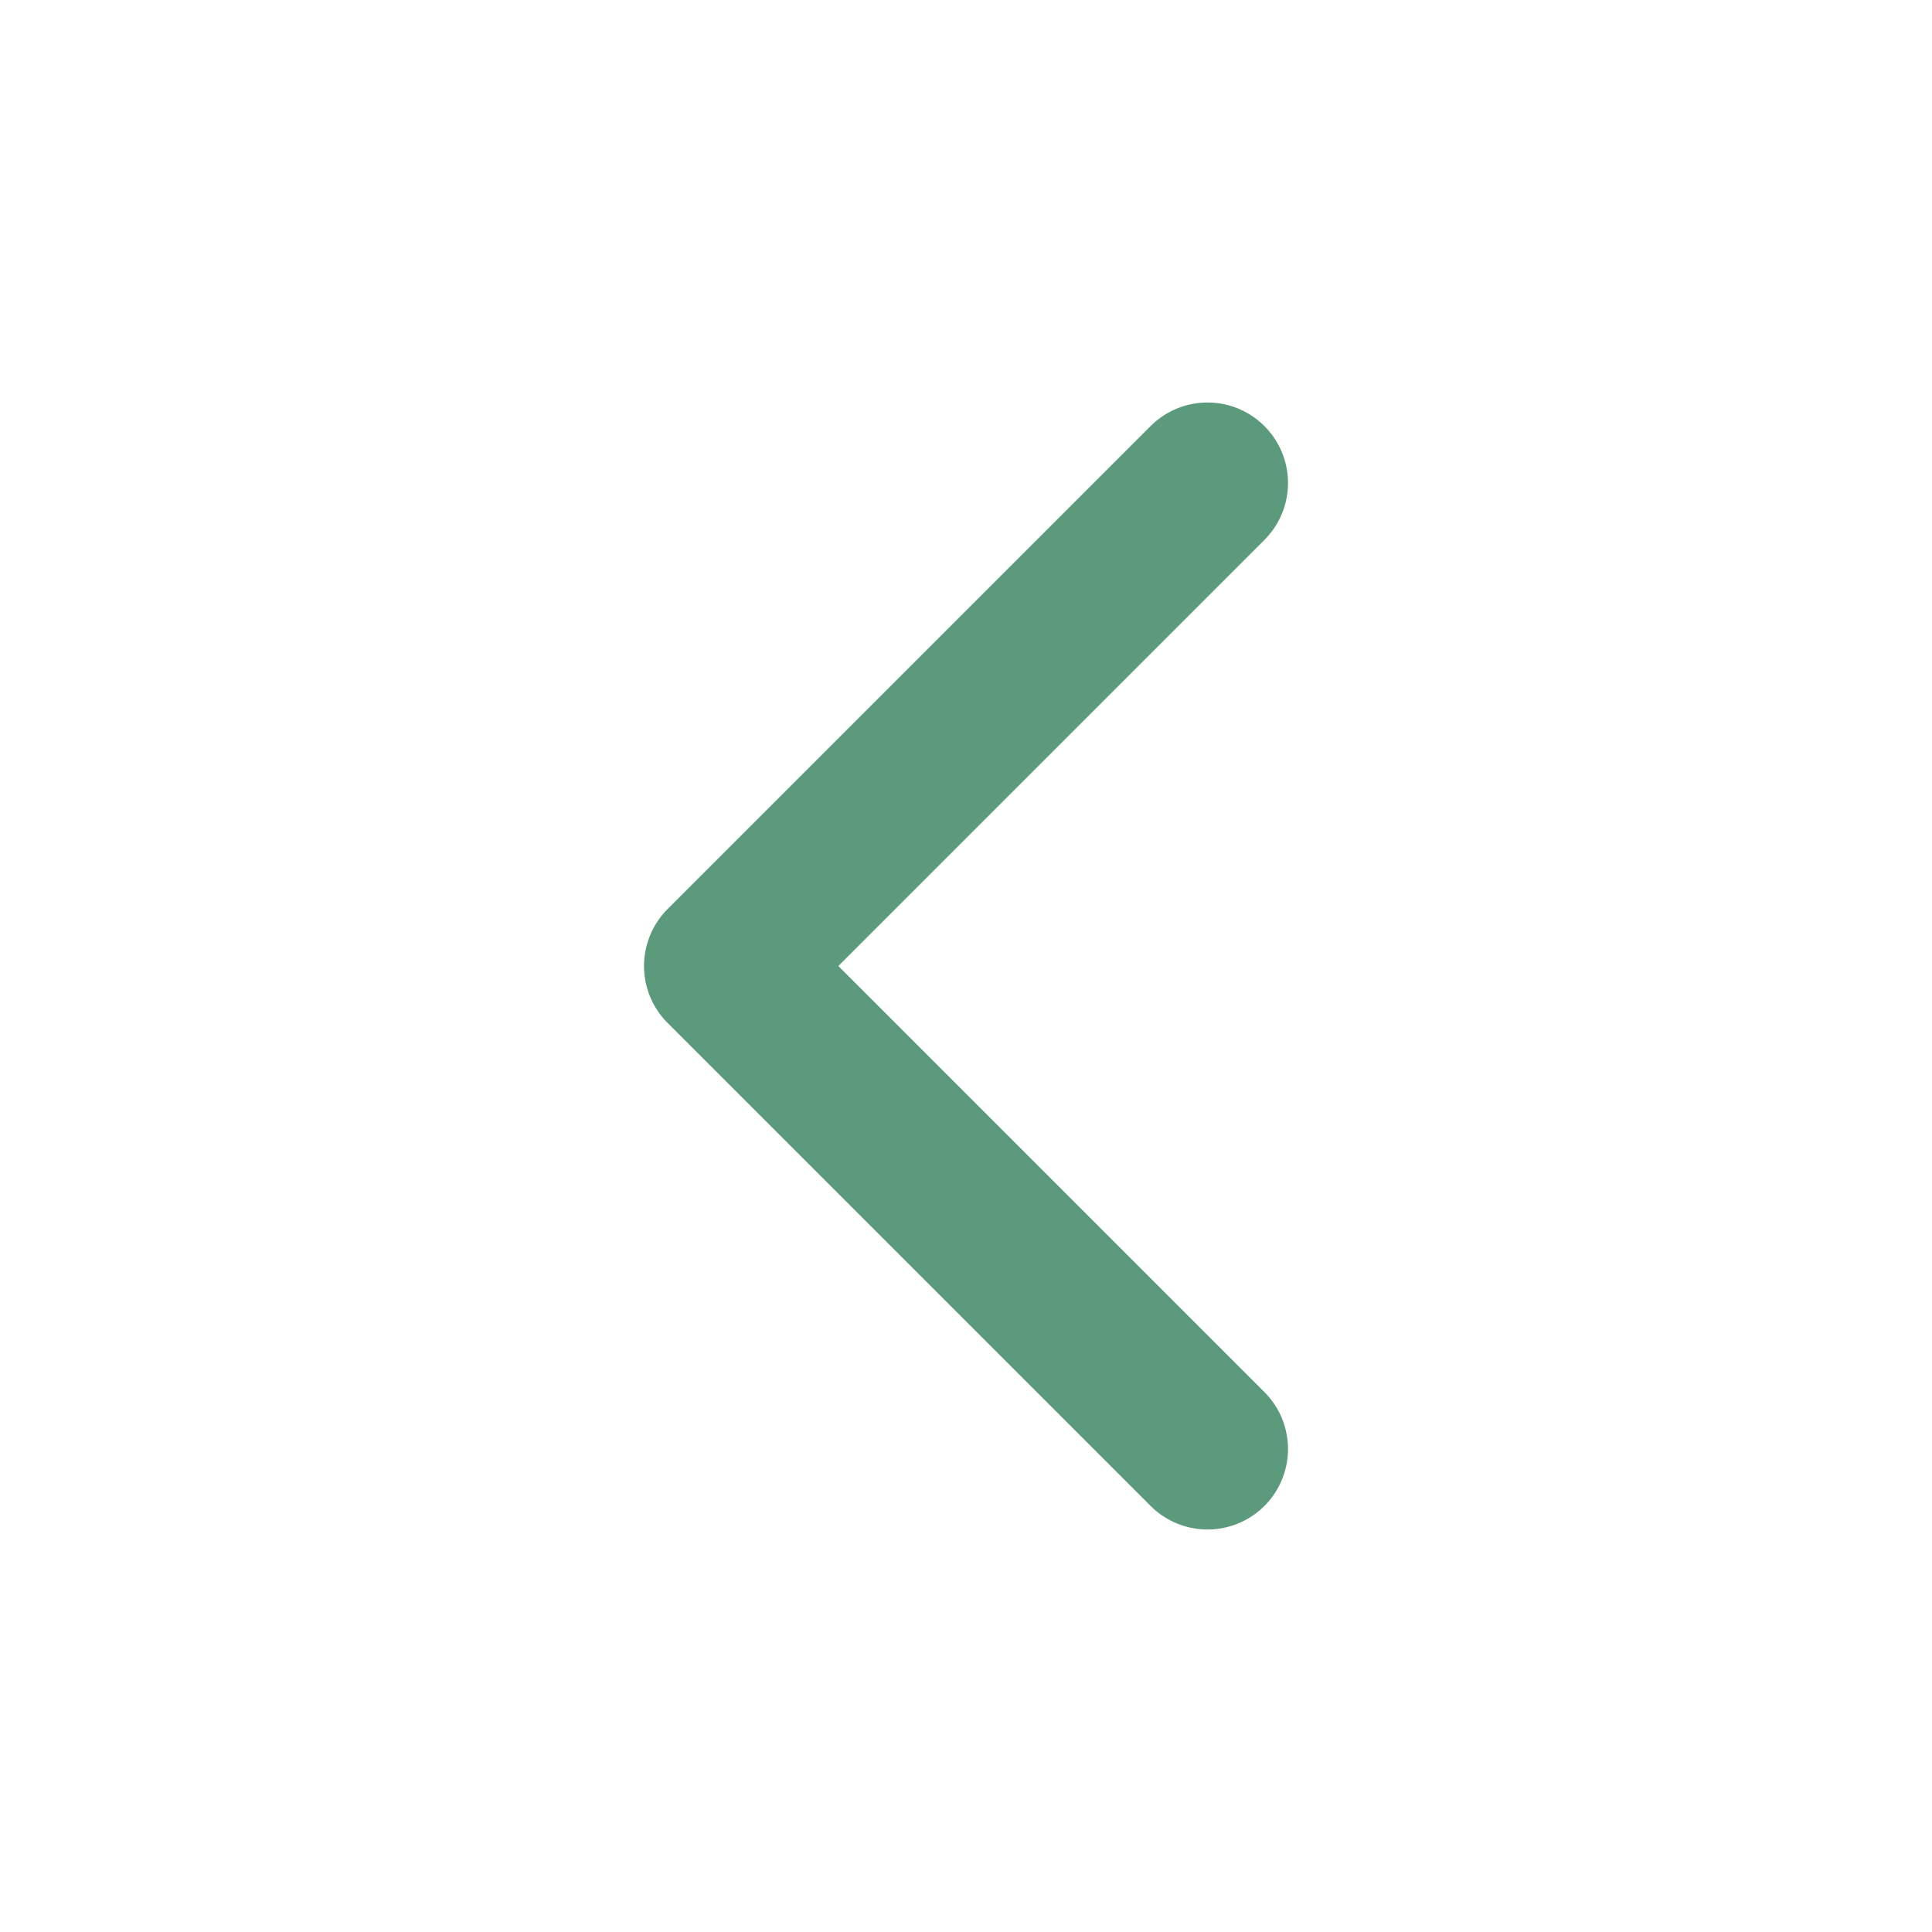
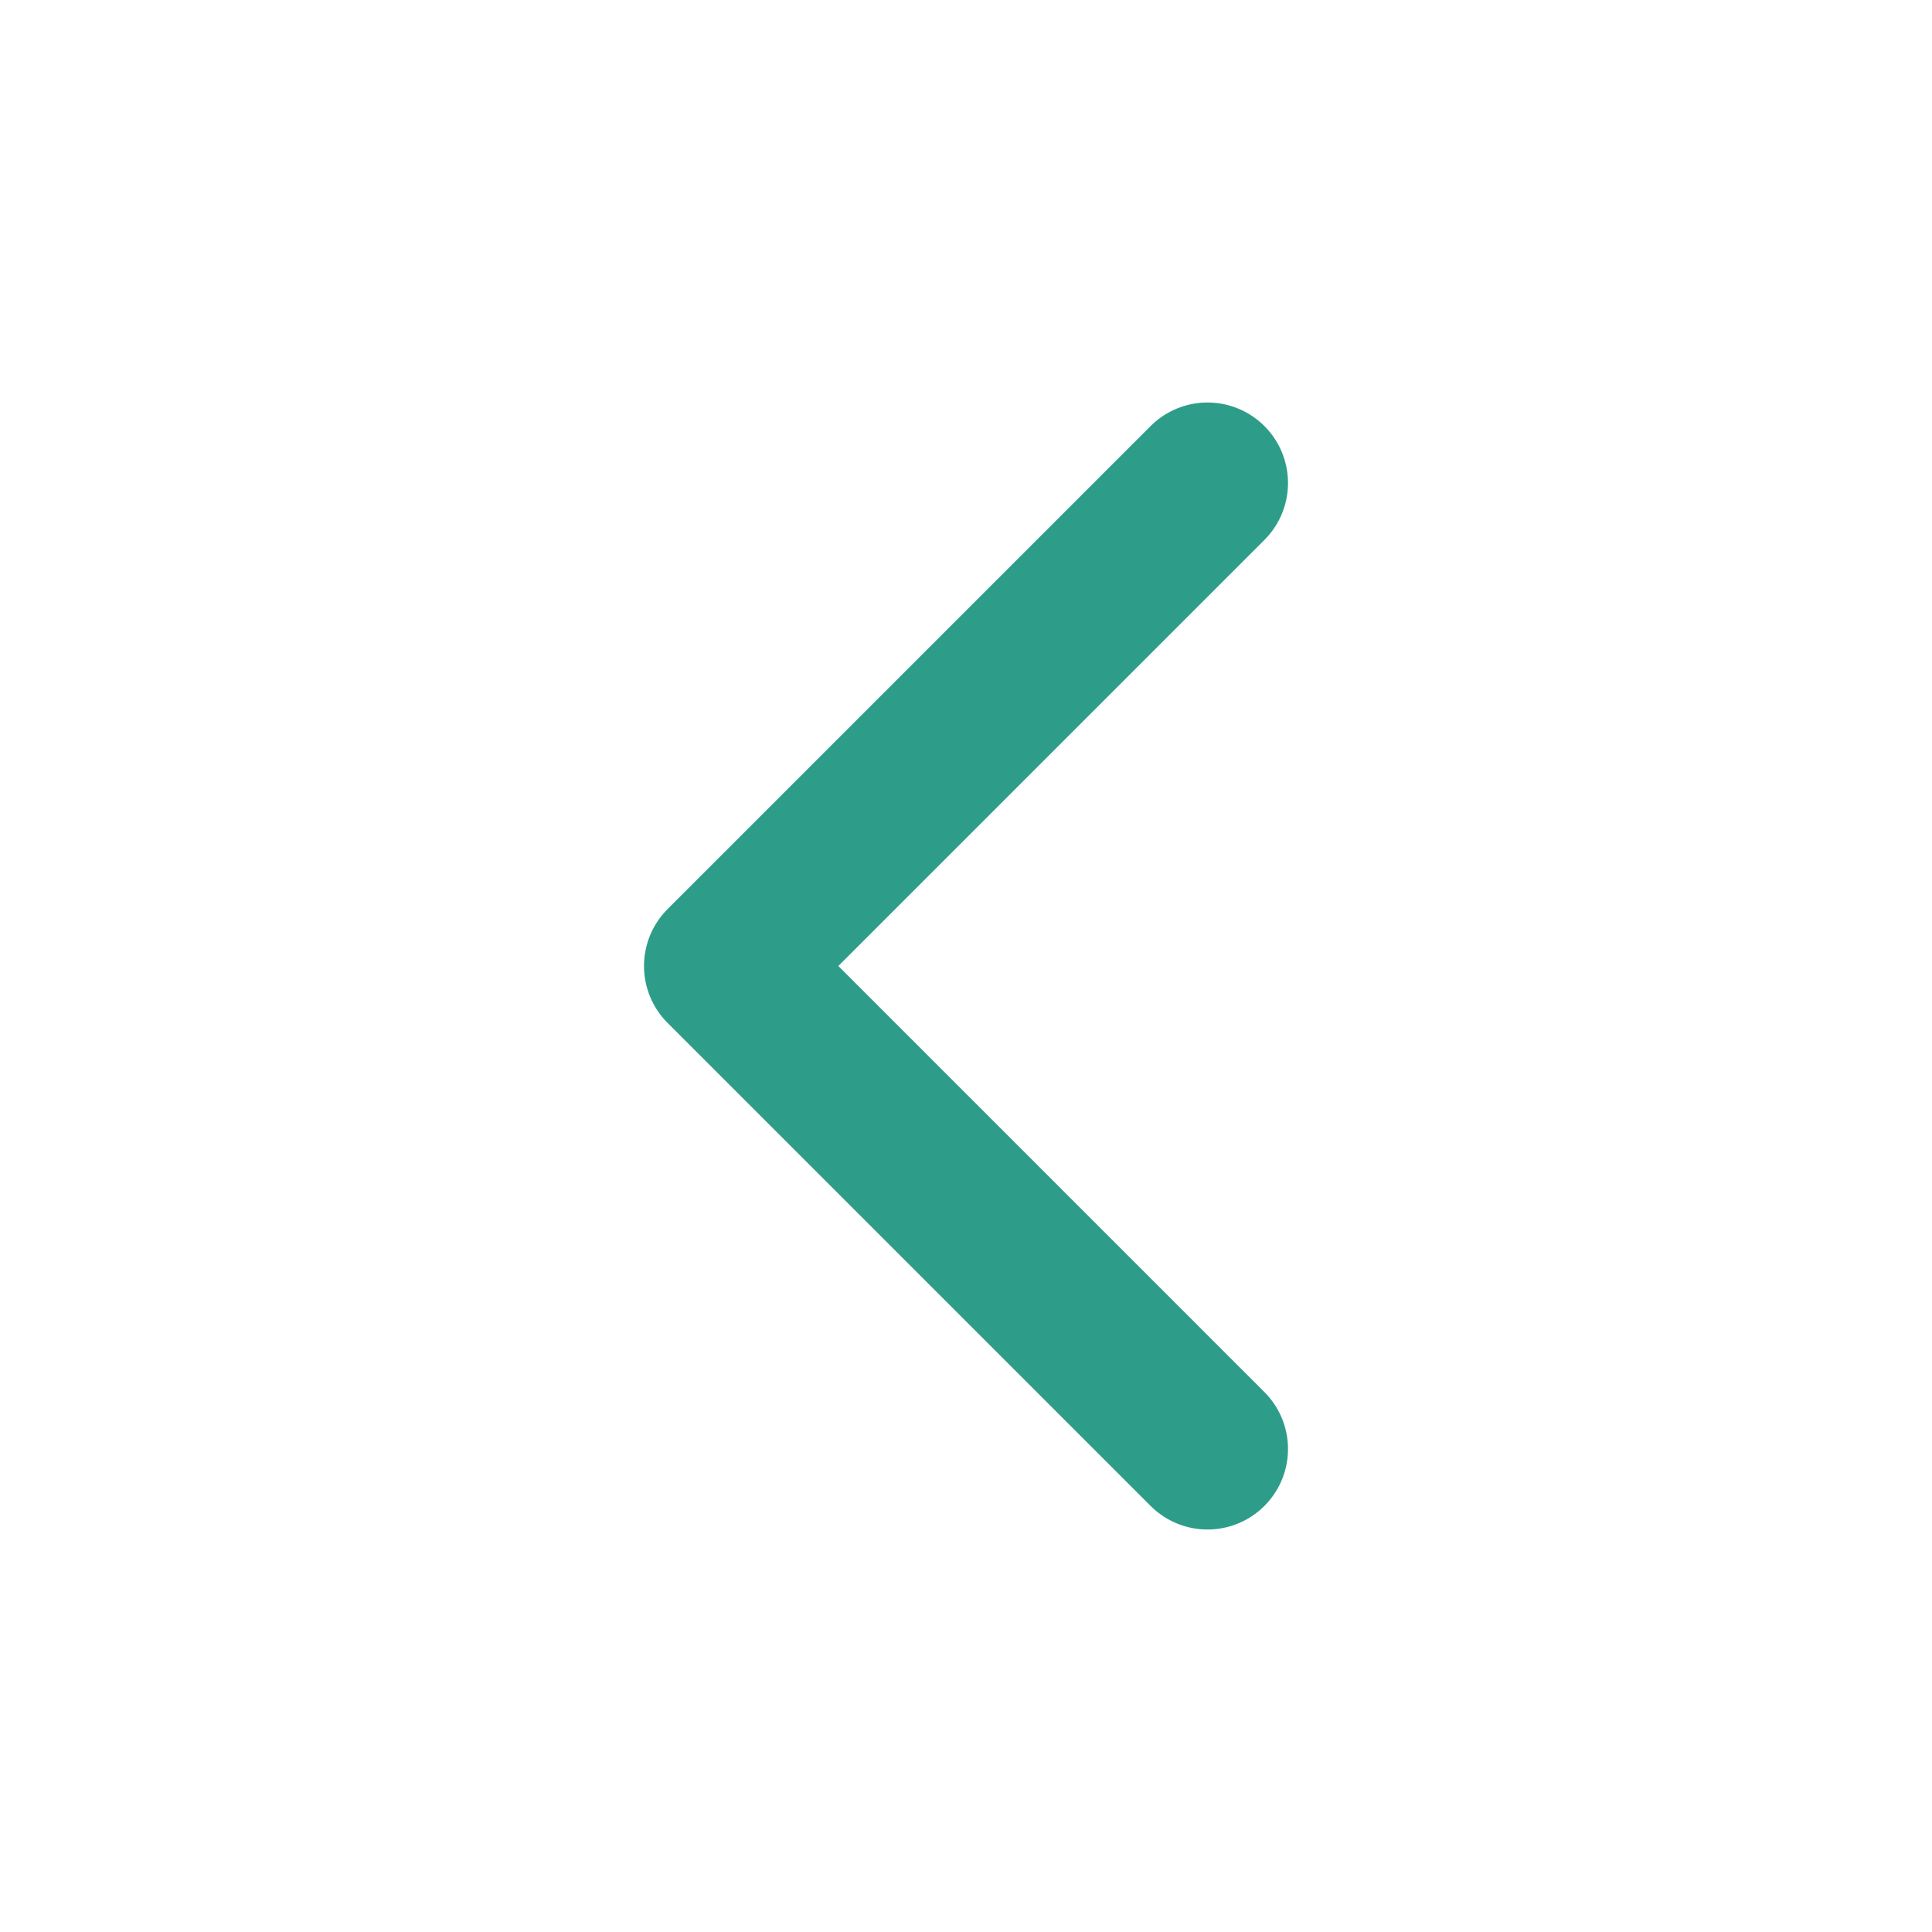
- <svg xmlns="http://www.w3.org/2000/svg" viewBox="0 0 24 24" fill="none" stroke="#5B9A7A" stroke-width="2" stroke-linecap="round" stroke-linejoin="round">
+ <svg xmlns="http://www.w3.org/2000/svg" viewBox="0 0 24 24" fill="none" stroke="#2D9D8A" stroke-width="2" stroke-linecap="round" stroke-linejoin="round">
  <polyline points="15 18 9 12 15 6" />
</svg>
